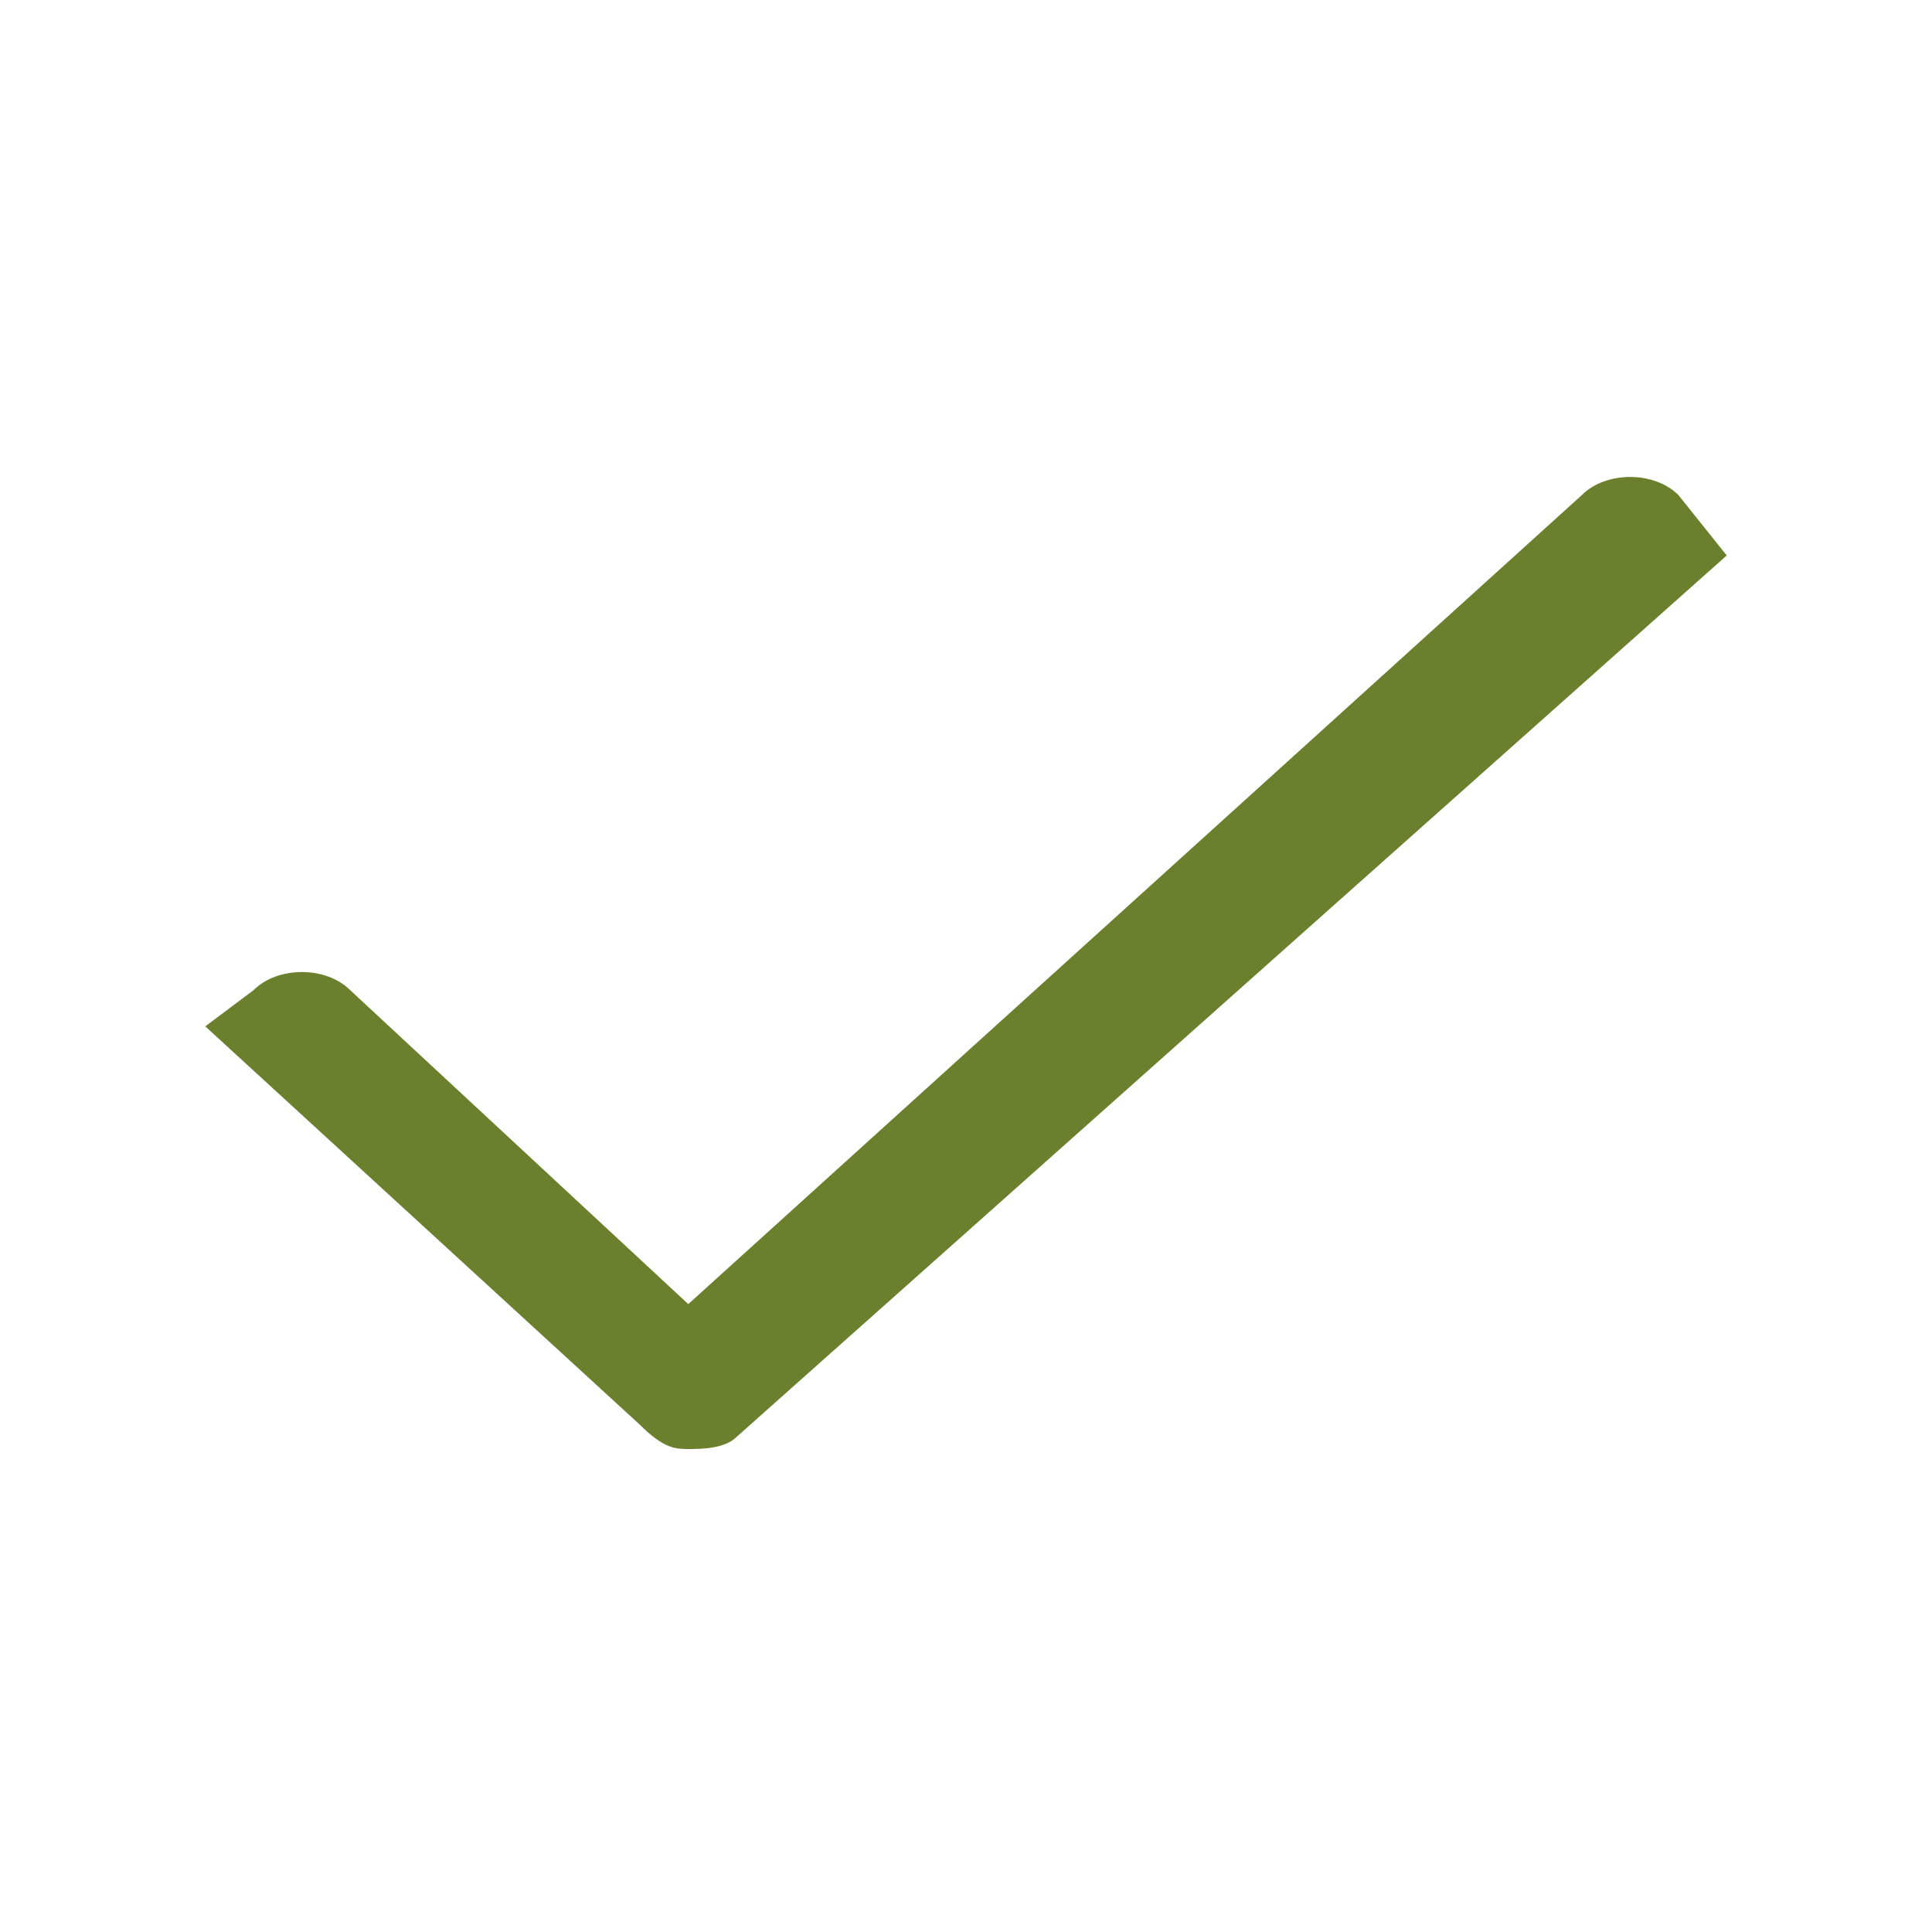
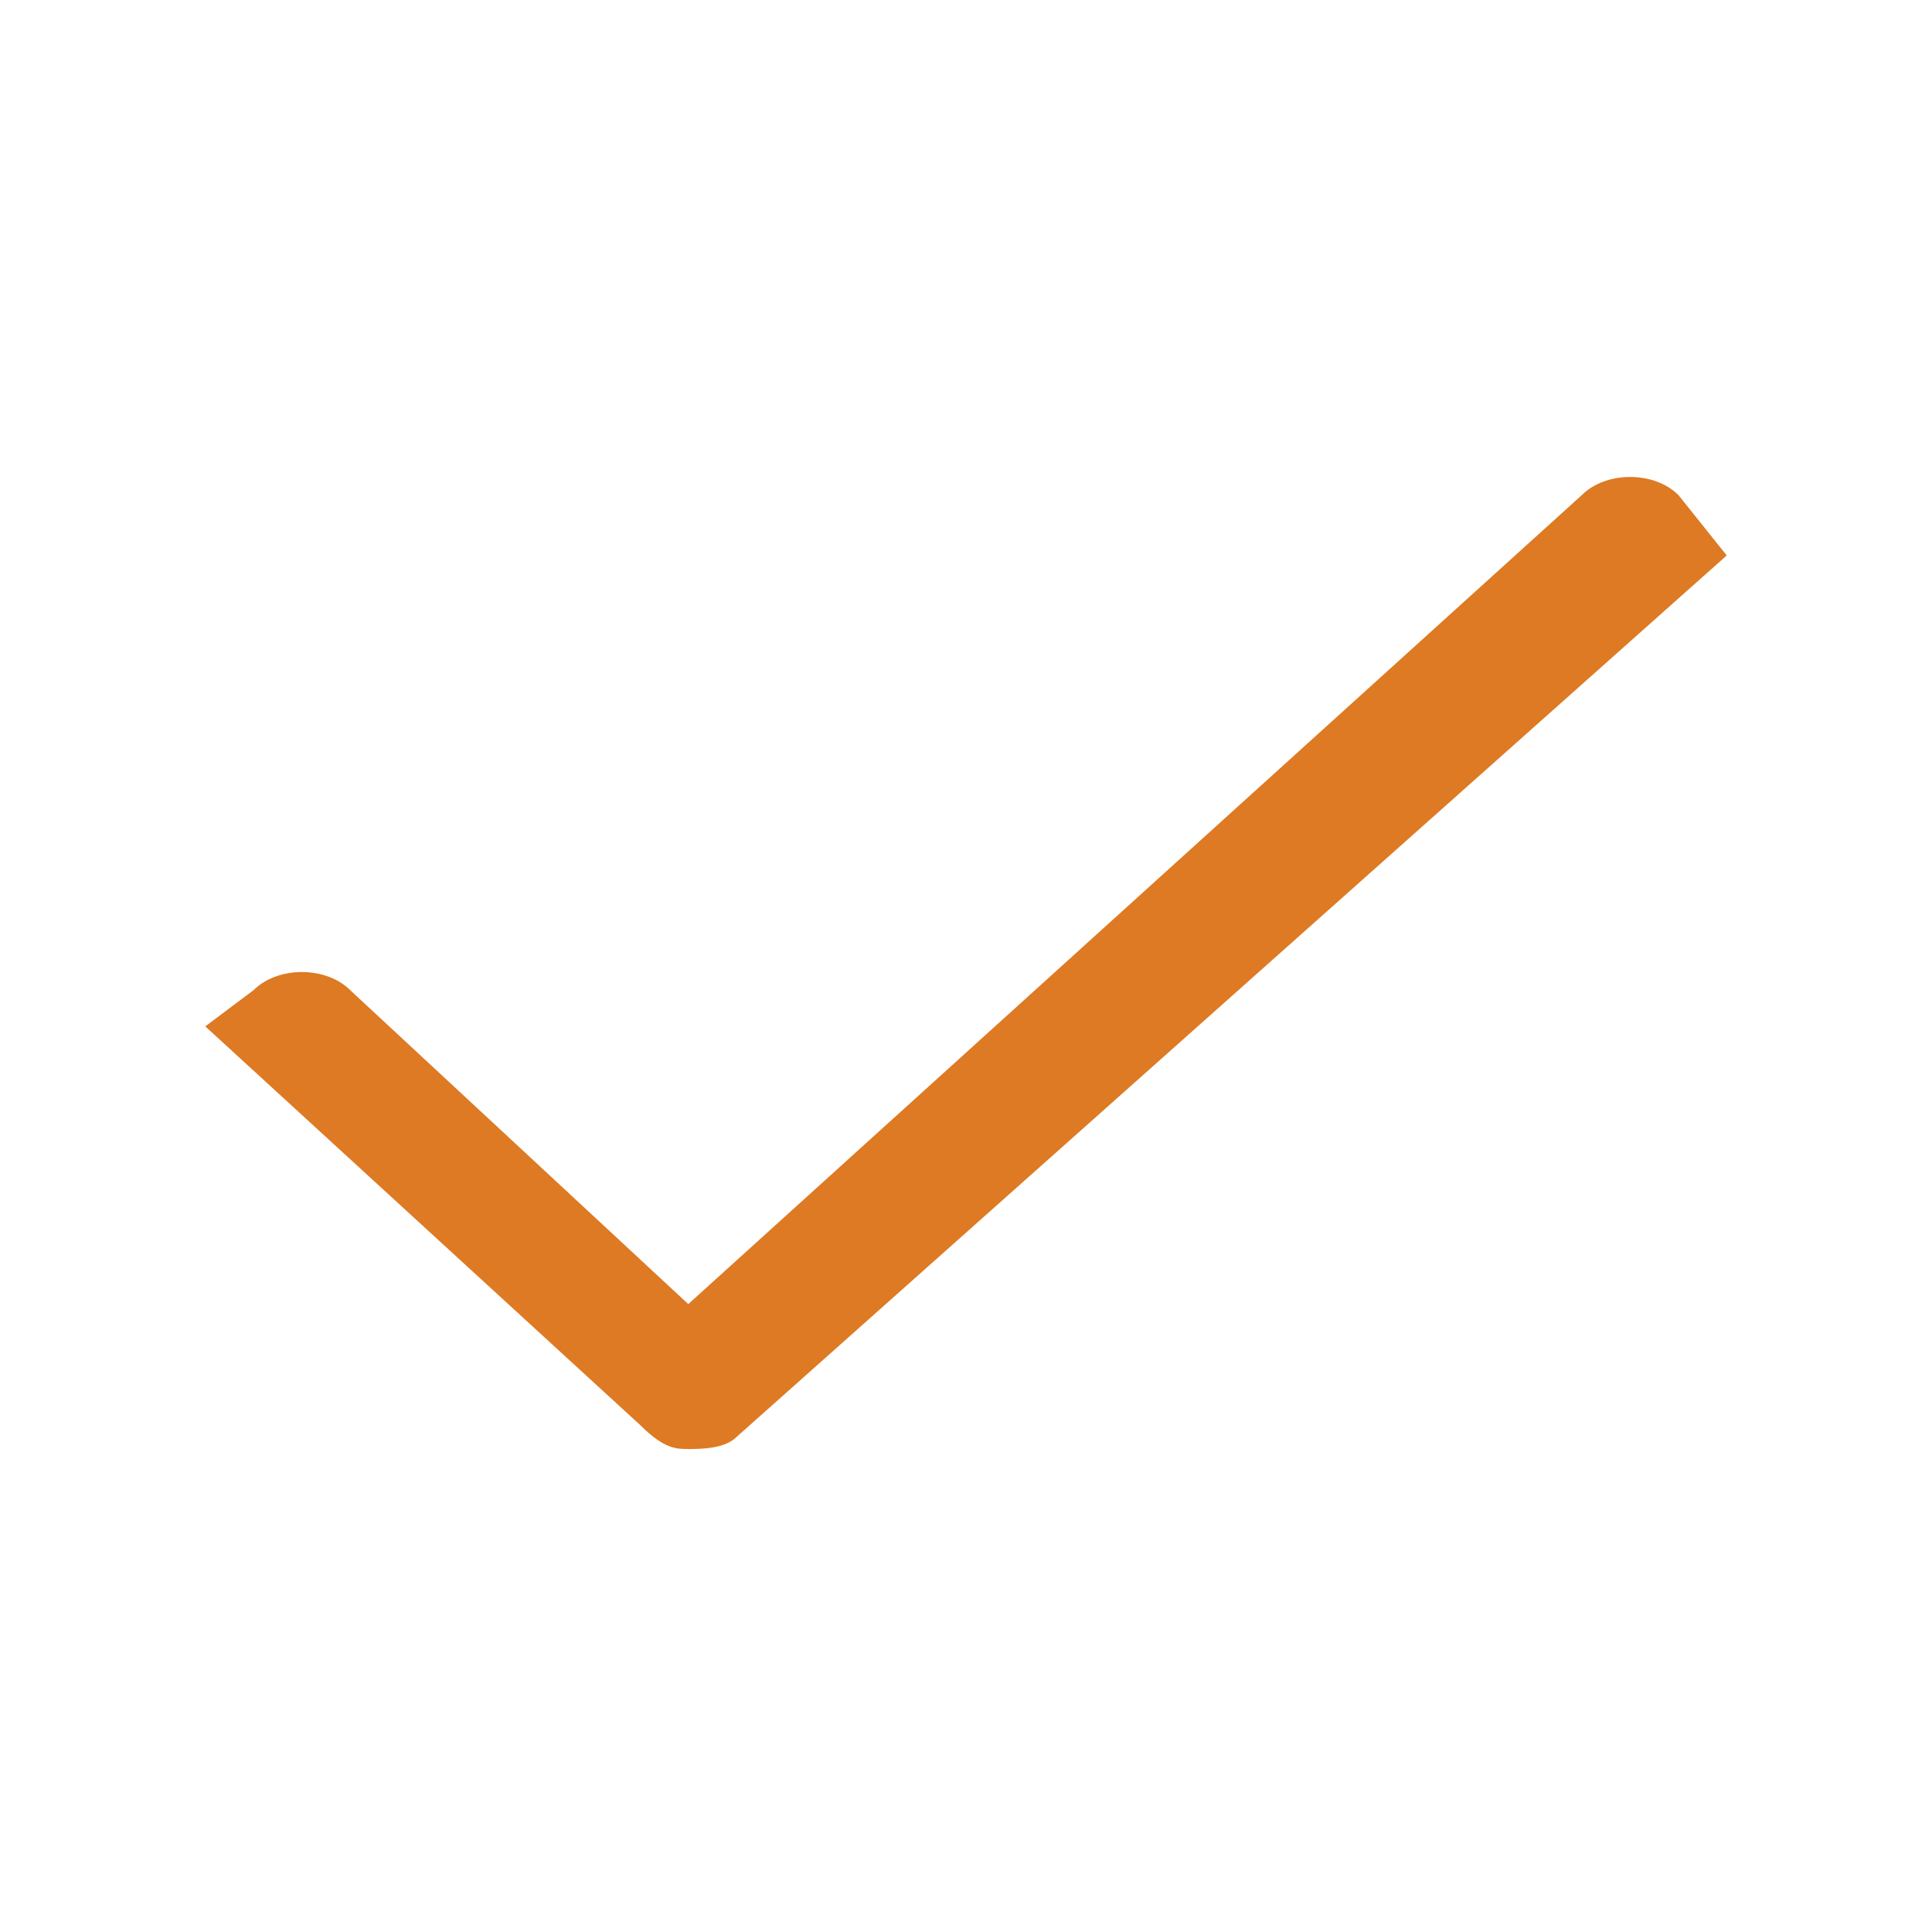
<svg xmlns="http://www.w3.org/2000/svg" version="1.1" id="ic_check" shape-rendering="geometricPrecision" x="0px" y="0px" viewBox="0 0 16 16" style="enable-background:new 0 0 16 16;" xml:space="preserve">
  <style type="text/css">
	.st0{fill:none;}
- 	.st1{fill:#6b7f2d;}
+ 	.st1{fill:#dd7a23;}
</style>
  <path id="Rectangle_3779" class="st0" d="M0,0h16v16H0V0z" />
  <path id="Path_18587" class="st1" d="M13.9,4.1c-0.2-0.2-0.6-0.2-0.8,0l-7.4,6.7L2.9,8.2C2.7,8,2.3,8,2.1,8.2L1.7,8.5l3.6,3.3  C5.5,12,5.6,12,5.7,12s0.3,0,0.4-0.1l8.2-7.3L13.9,4.1z" />
</svg>
